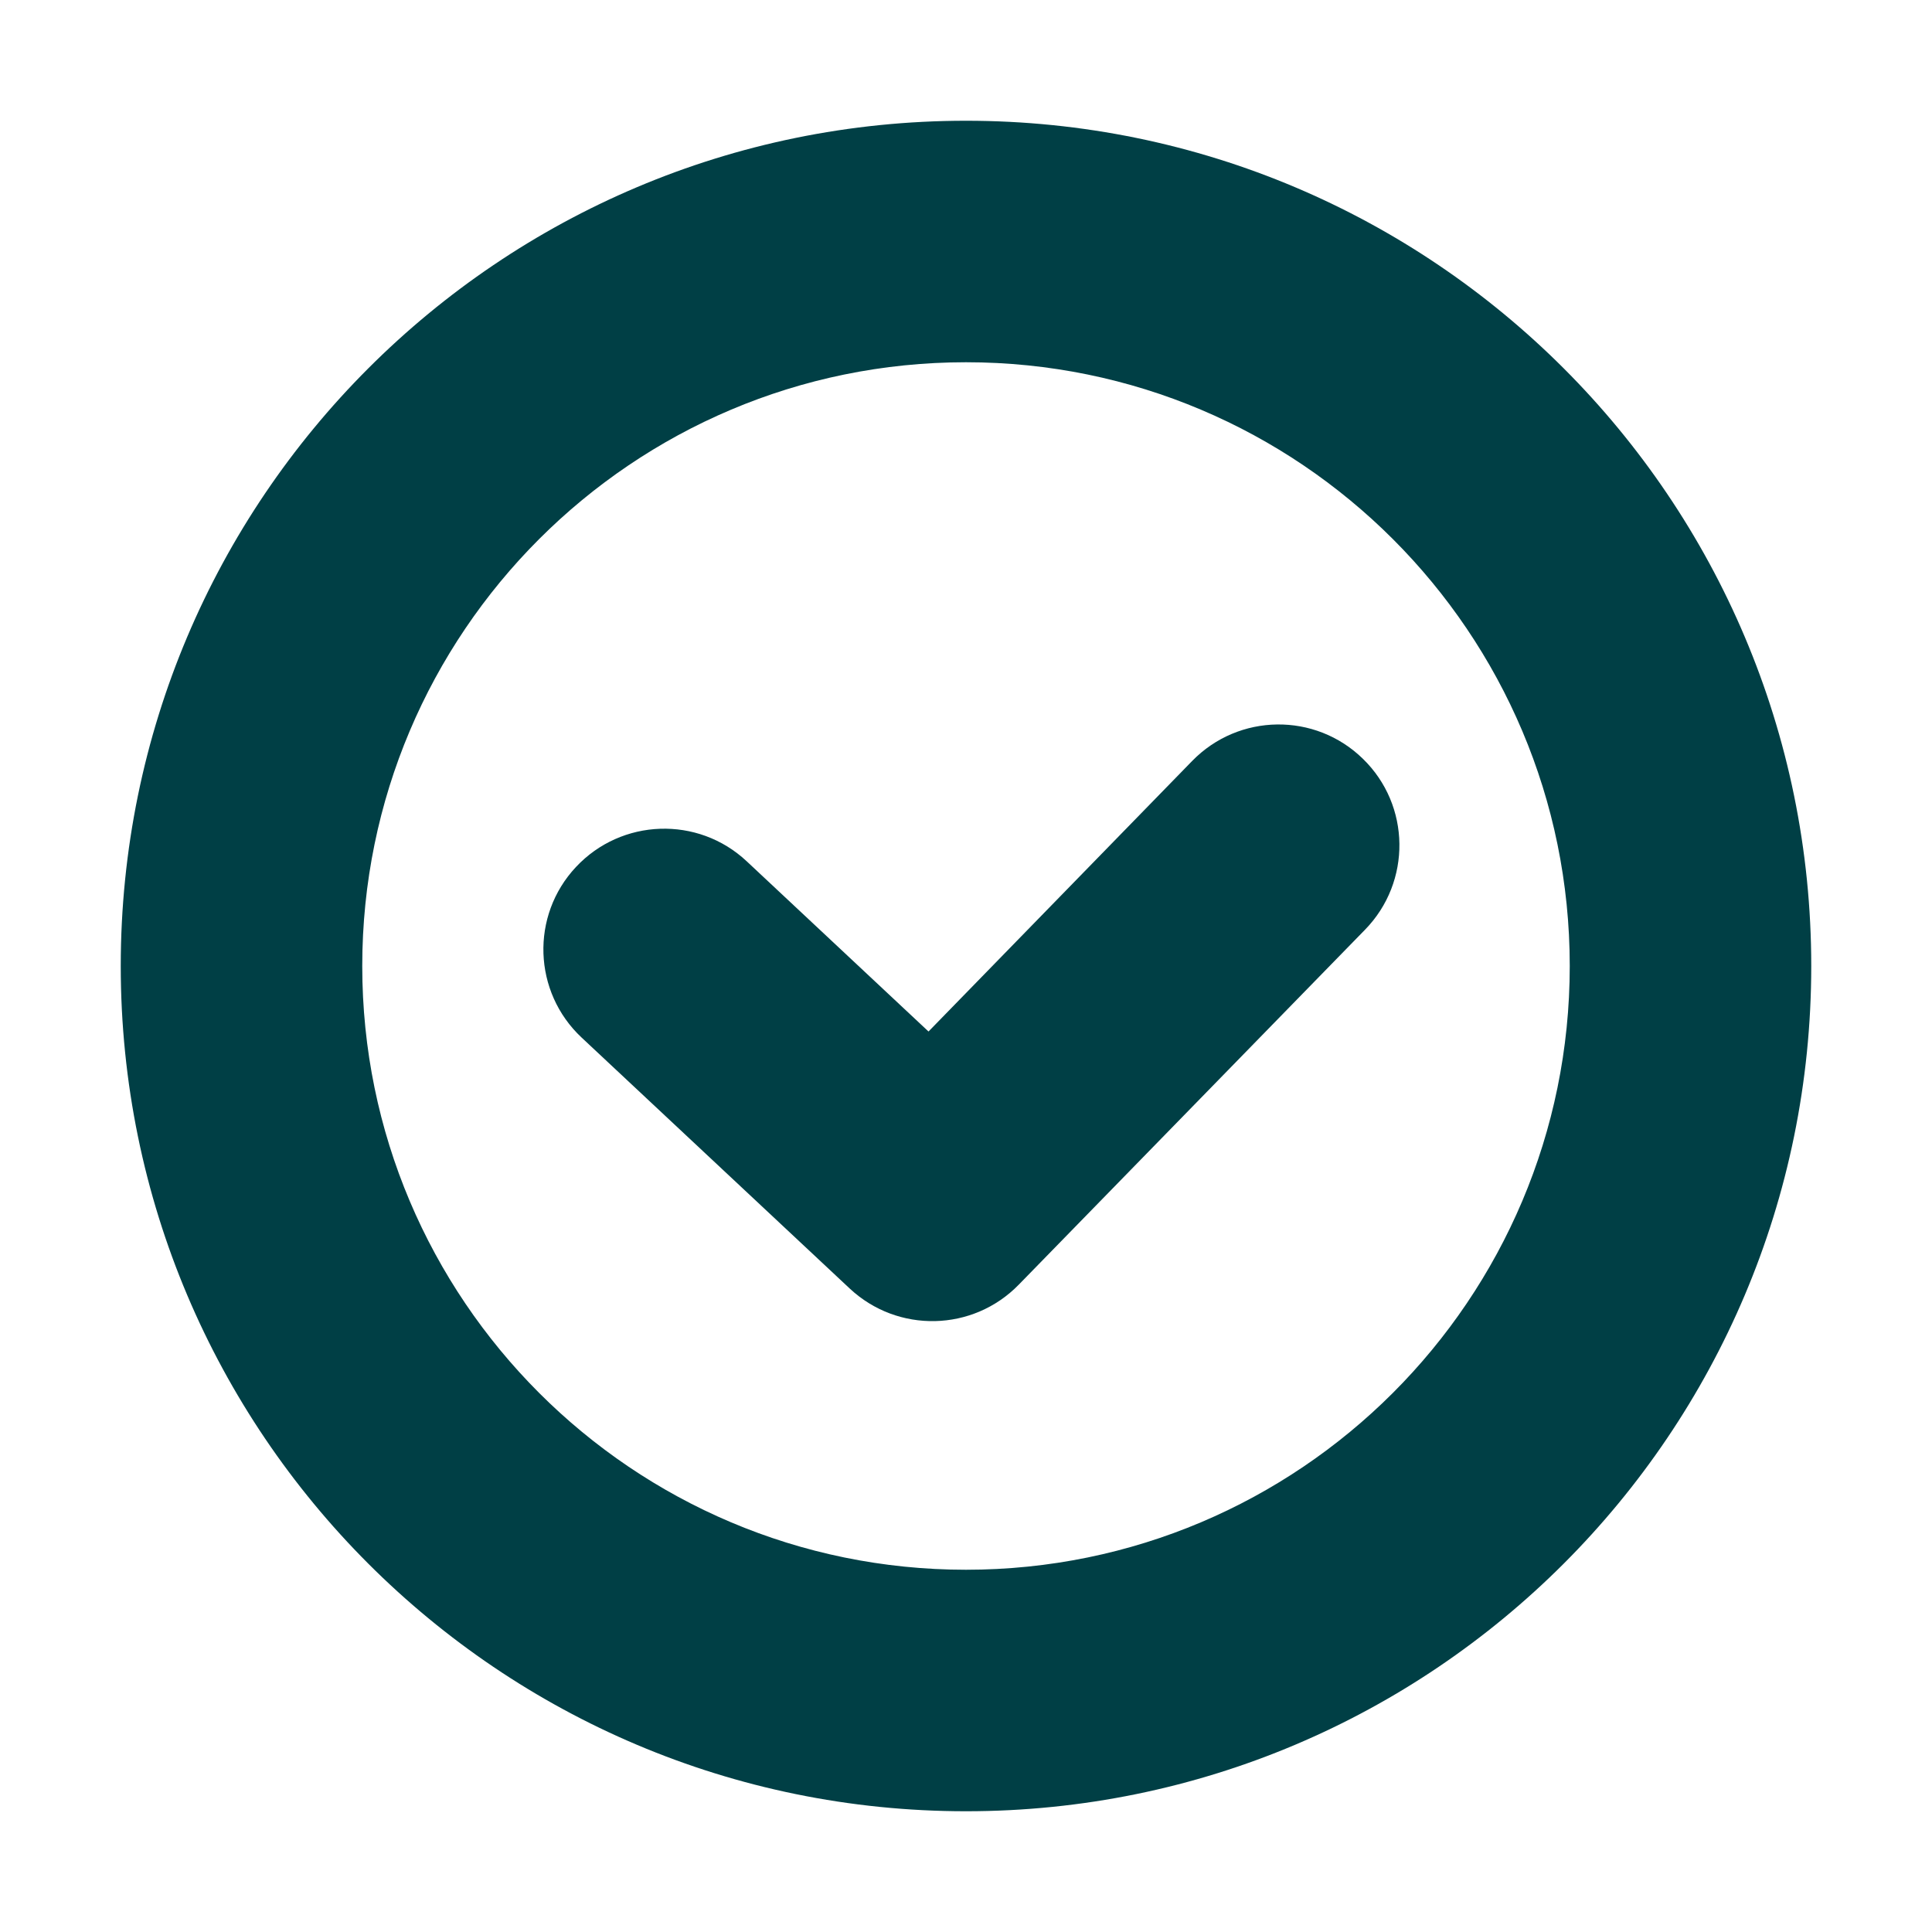
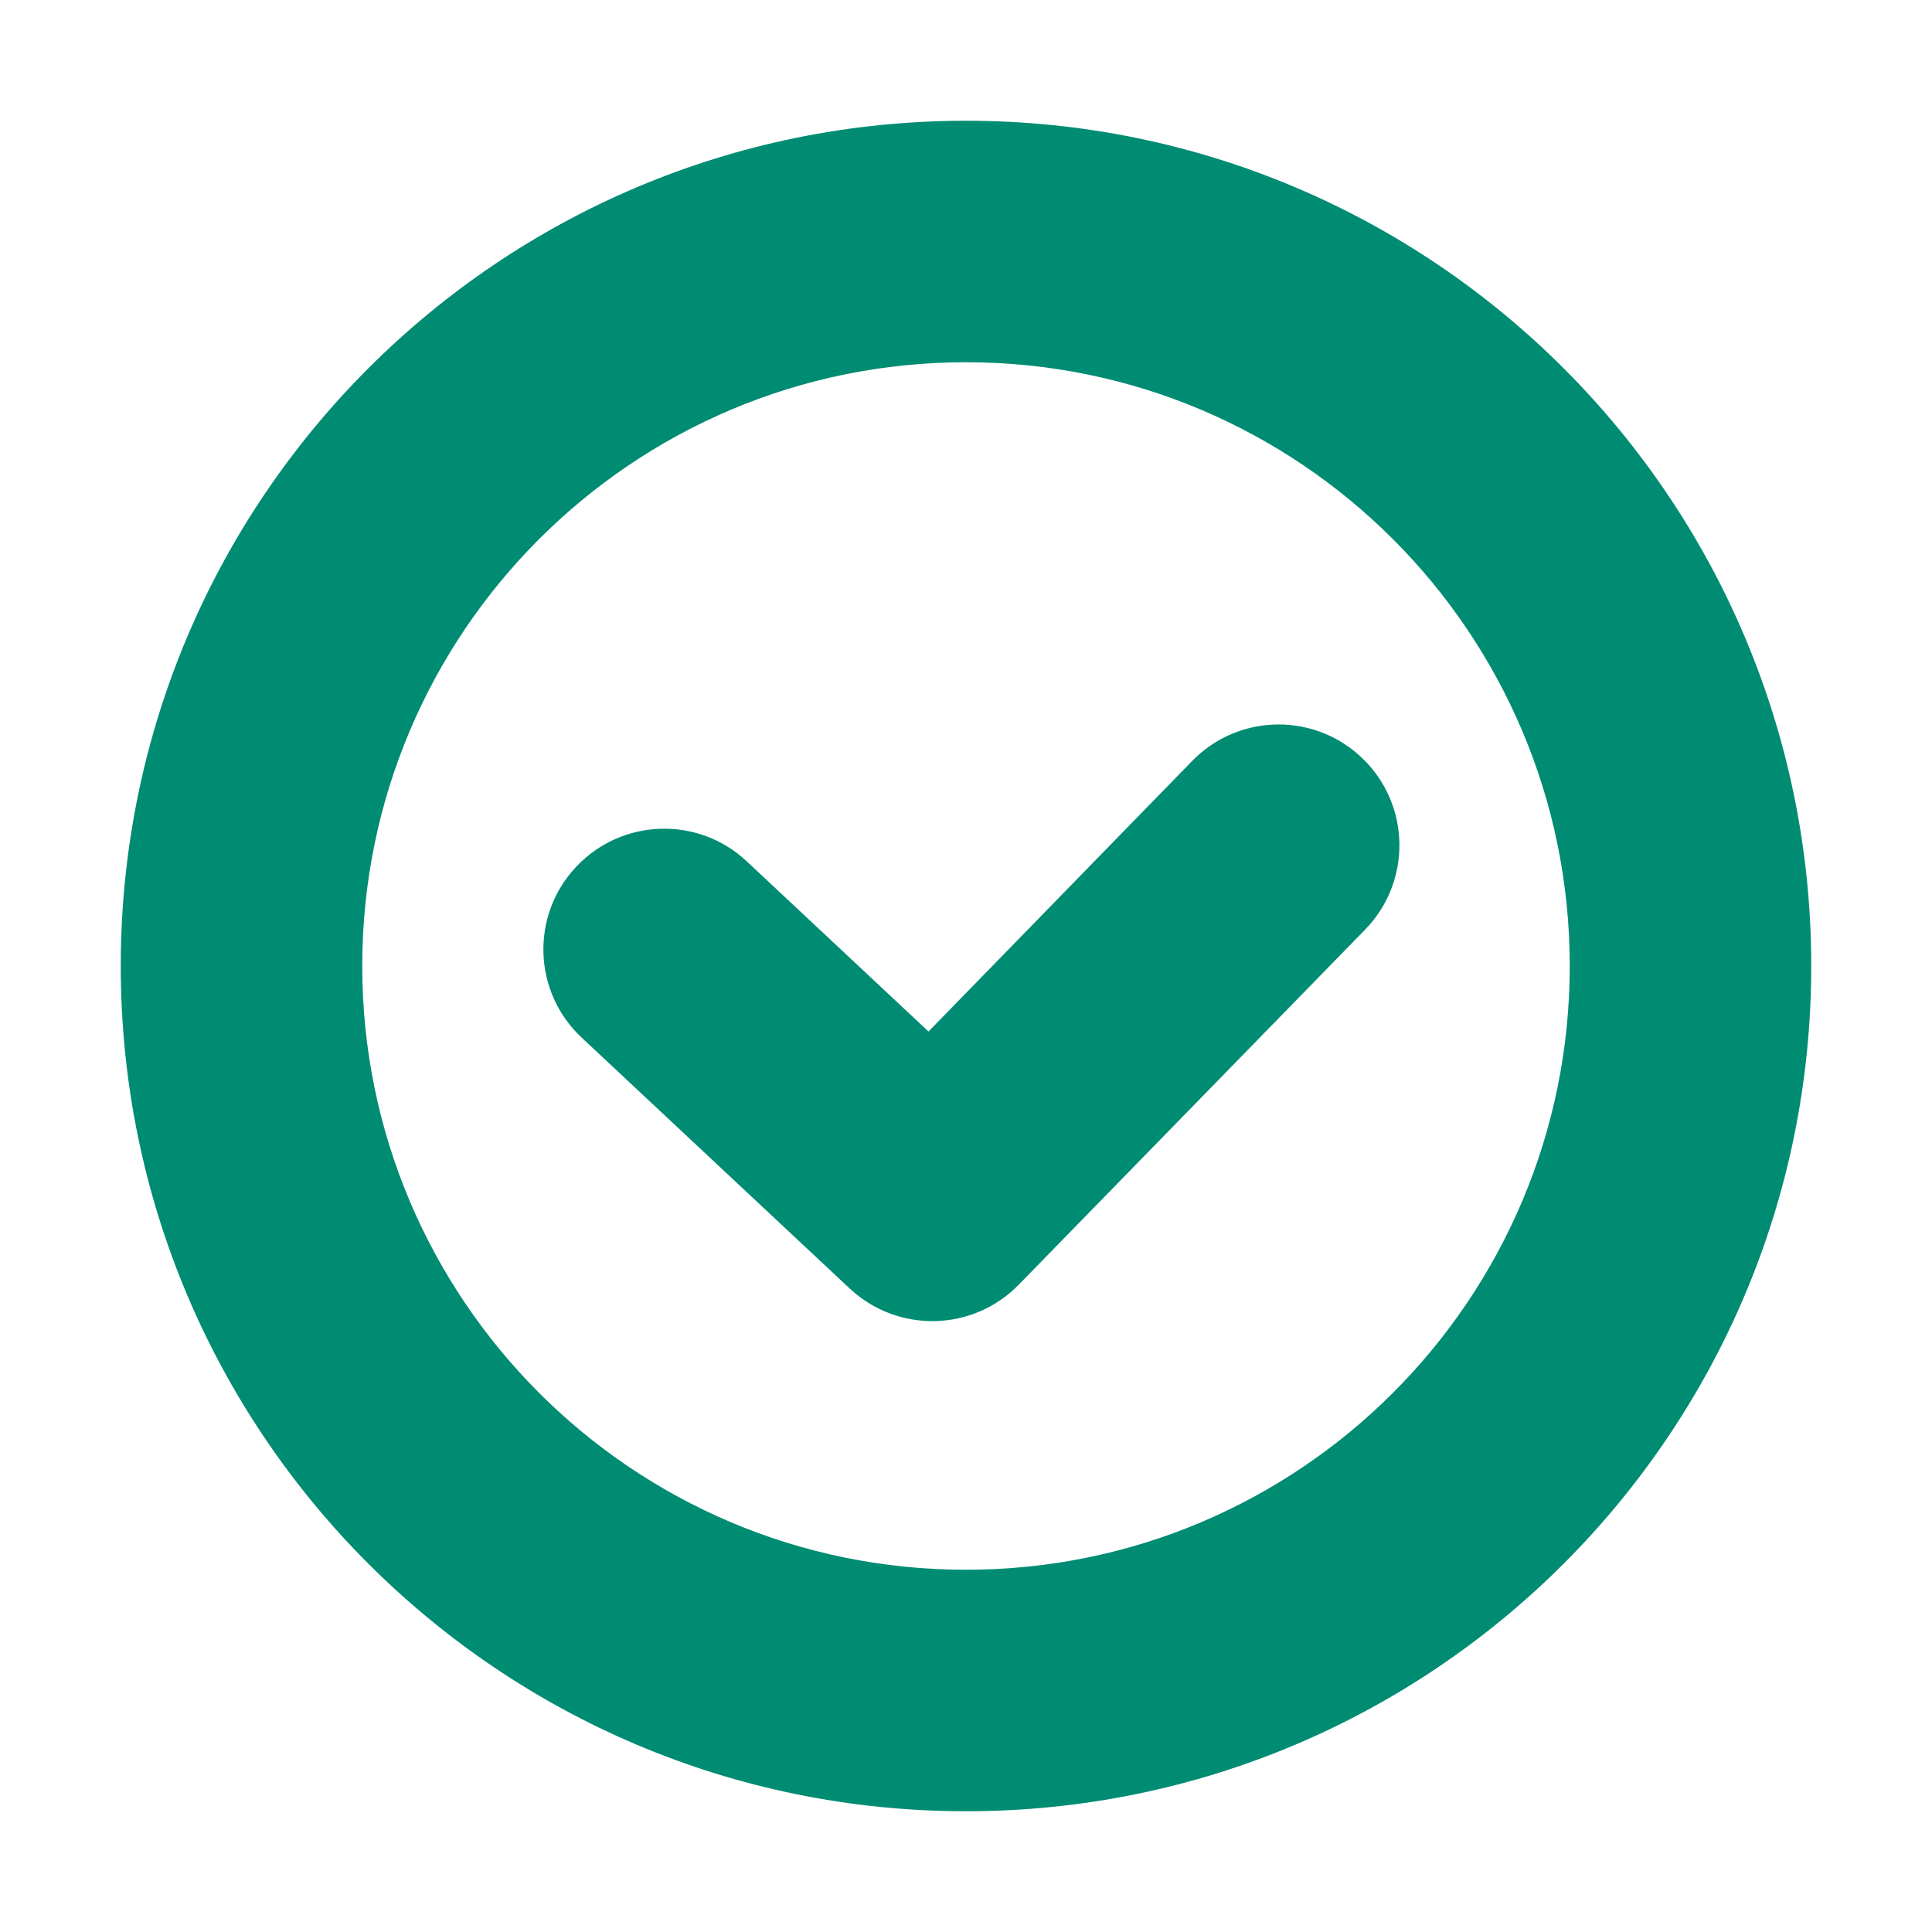
<svg xmlns="http://www.w3.org/2000/svg" width="16" height="16" viewBox="0 0 16 16">
  <g fill="none" fill-rule="evenodd">
    <g>
      <g>
        <path d="M0 0H16V16H0z" transform="translate(-589 -311) translate(589 311)" />
-         <path fill="#003F45" fill-rule="nonzero" d="M8 15c3.866 0 7-3.134 7-7s-3.134-7-7-7-7 3.134-7 7 3.134 7 7 7zm0-2c-2.761 0-5-2.239-5-5s2.239-5 5-5 5 2.239 5 5-2.239 5-5 5z" transform="translate(-589 -311) translate(589 311)" />
-         <path fill="#003F45" fill-rule="nonzero" d="M7.689 8.542l-1.506-1.41c-.403-.377-1.036-.355-1.413.048-.378.403-.356 1.036.047 1.413l2.22 2.078c.398.372 1.02.358 1.4-.032l2.868-2.94c.386-.396.378-1.03-.018-1.415-.395-.386-1.028-.378-1.414.018L7.69 8.542z" transform="translate(-589 -311) translate(589 311)" />
+         <path fill="#008C73" fill-rule="nonzero" d="M8 15c3.866 0 7-3.134 7-7s-3.134-7-7-7-7 3.134-7 7 3.134 7 7 7zm0-2c-2.761 0-5-2.239-5-5s2.239-5 5-5 5 2.239 5 5-2.239 5-5 5z" transform="translate(-589 -311) translate(589 311)" />
+         <path fill="#008C73" fill-rule="nonzero" d="M7.689 8.542l-1.506-1.41c-.403-.377-1.036-.355-1.413.048-.378.403-.356 1.036.047 1.413l2.22 2.078c.398.372 1.02.358 1.4-.032l2.868-2.94c.386-.396.378-1.03-.018-1.415-.395-.386-1.028-.378-1.414.018L7.69 8.542z" transform="translate(-589 -311) translate(589 311)" />
      </g>
    </g>
  </g>
</svg>
